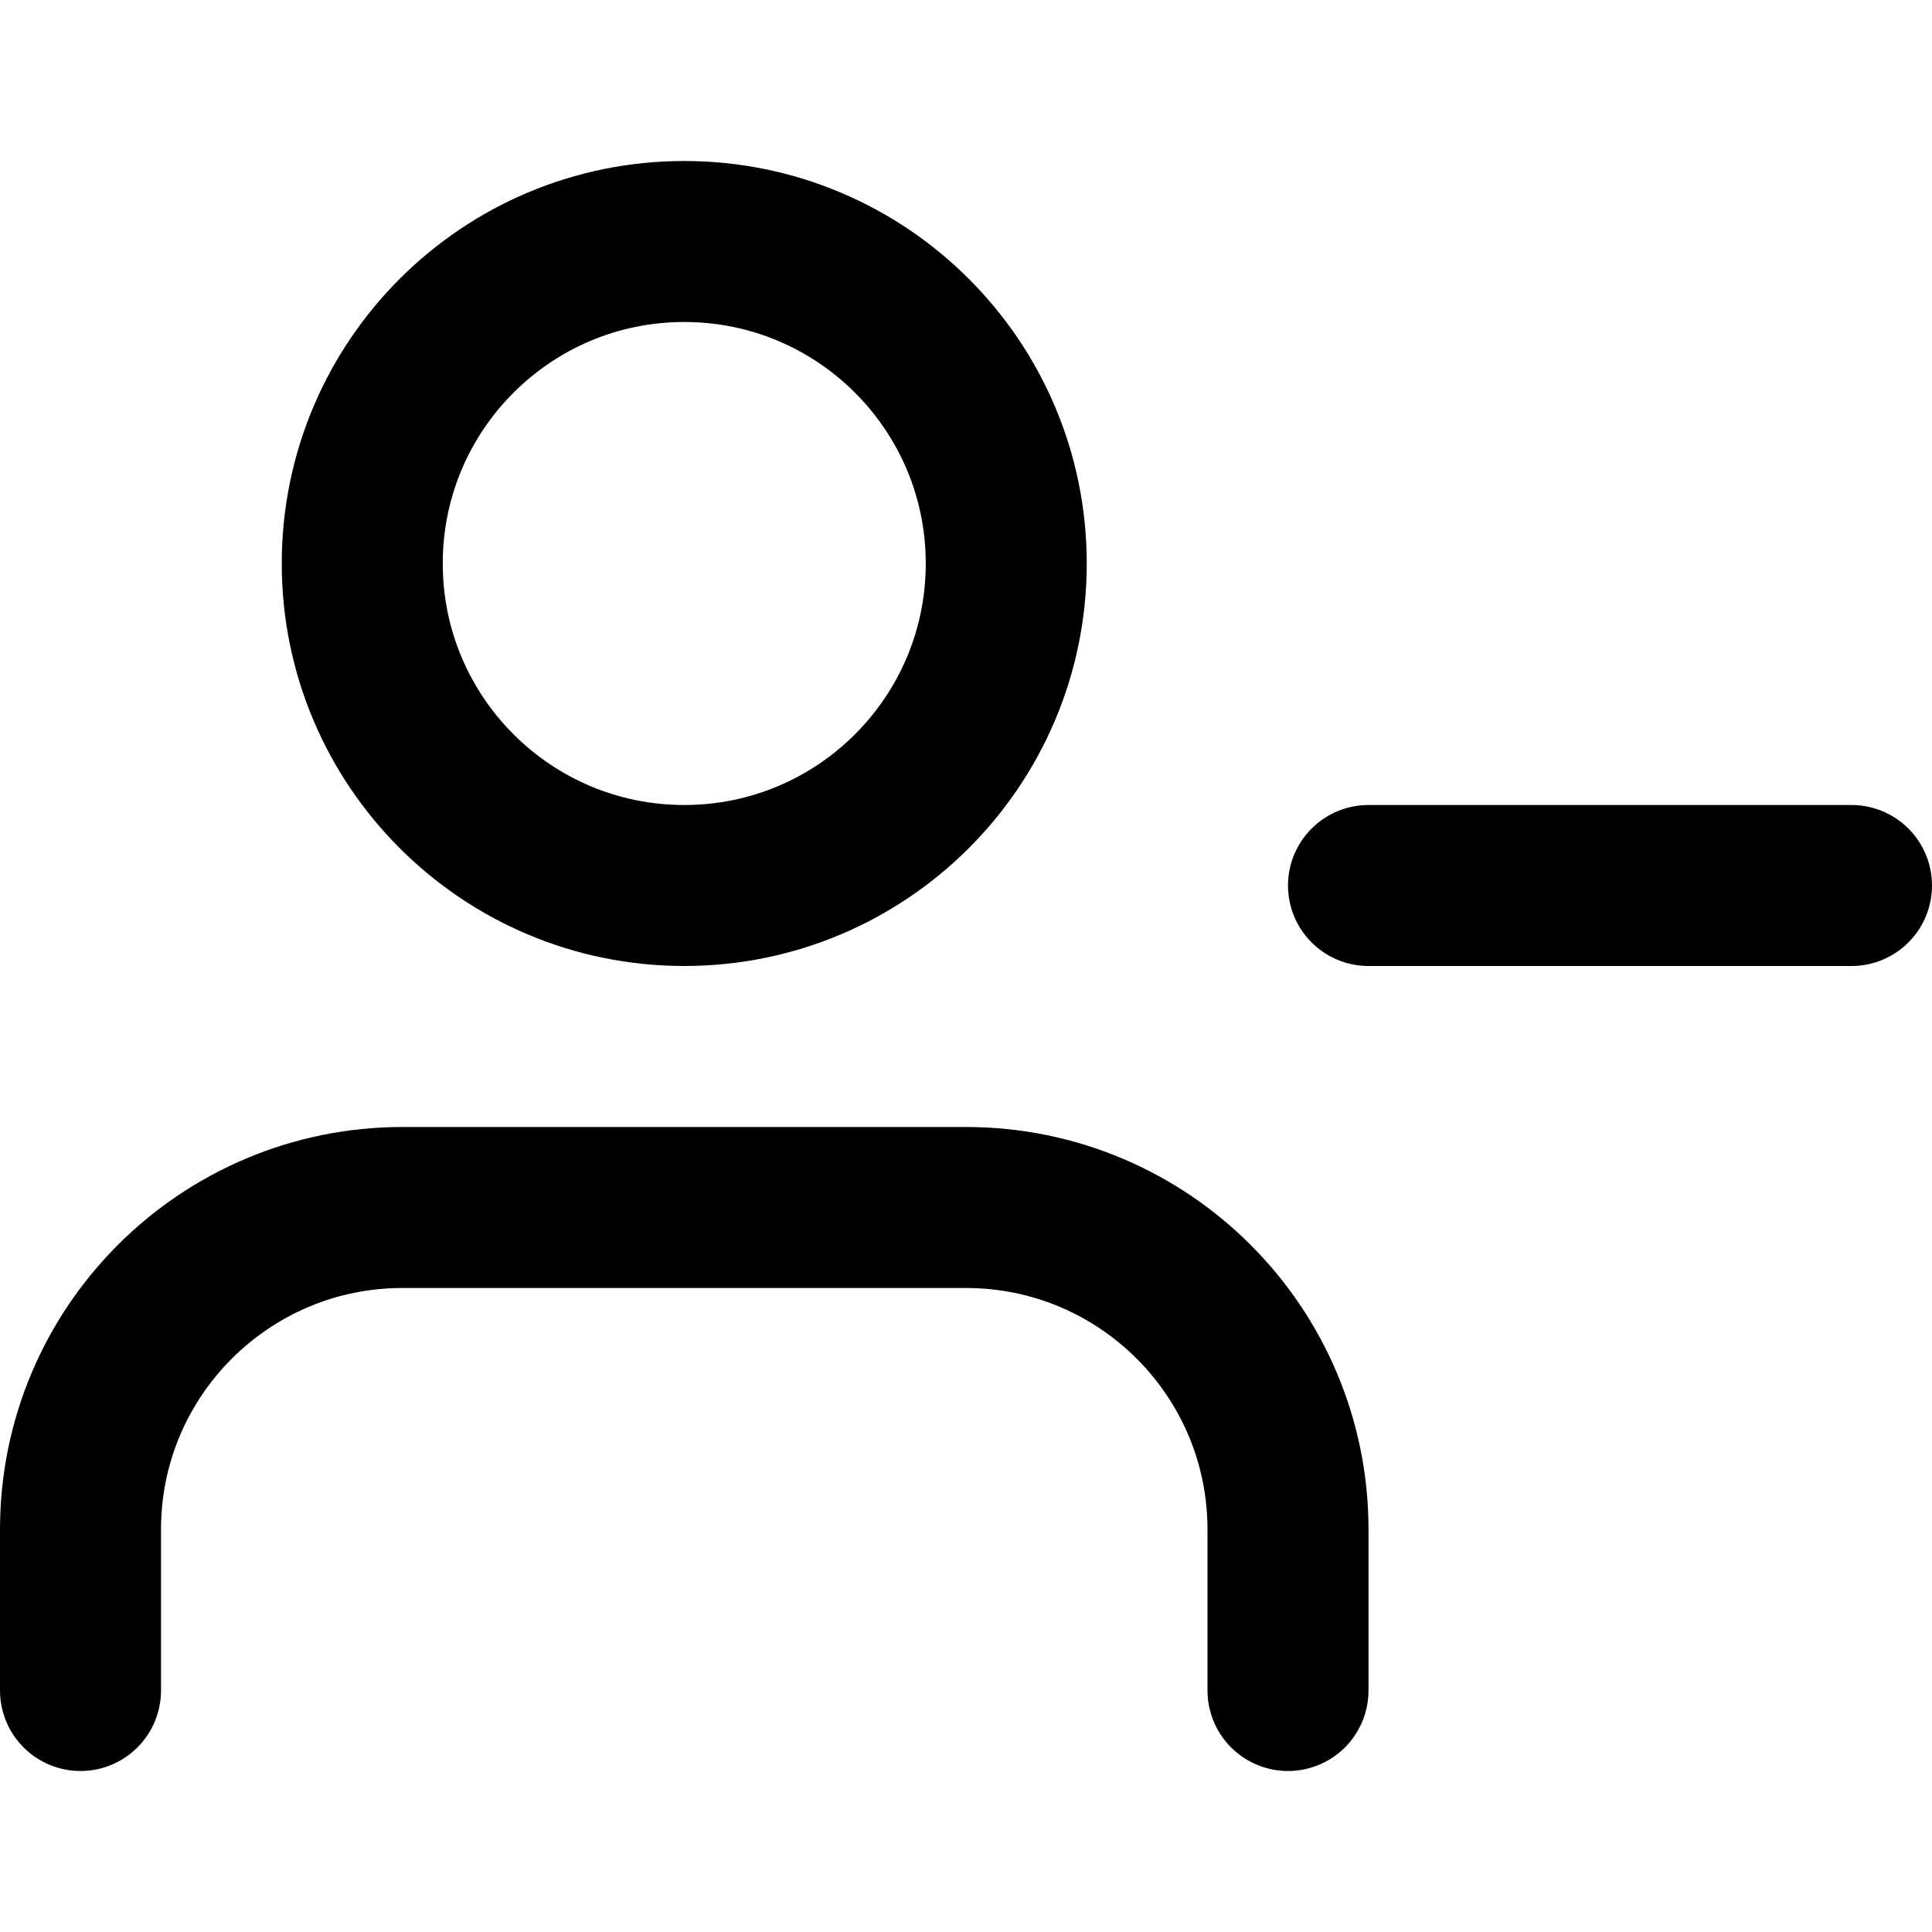
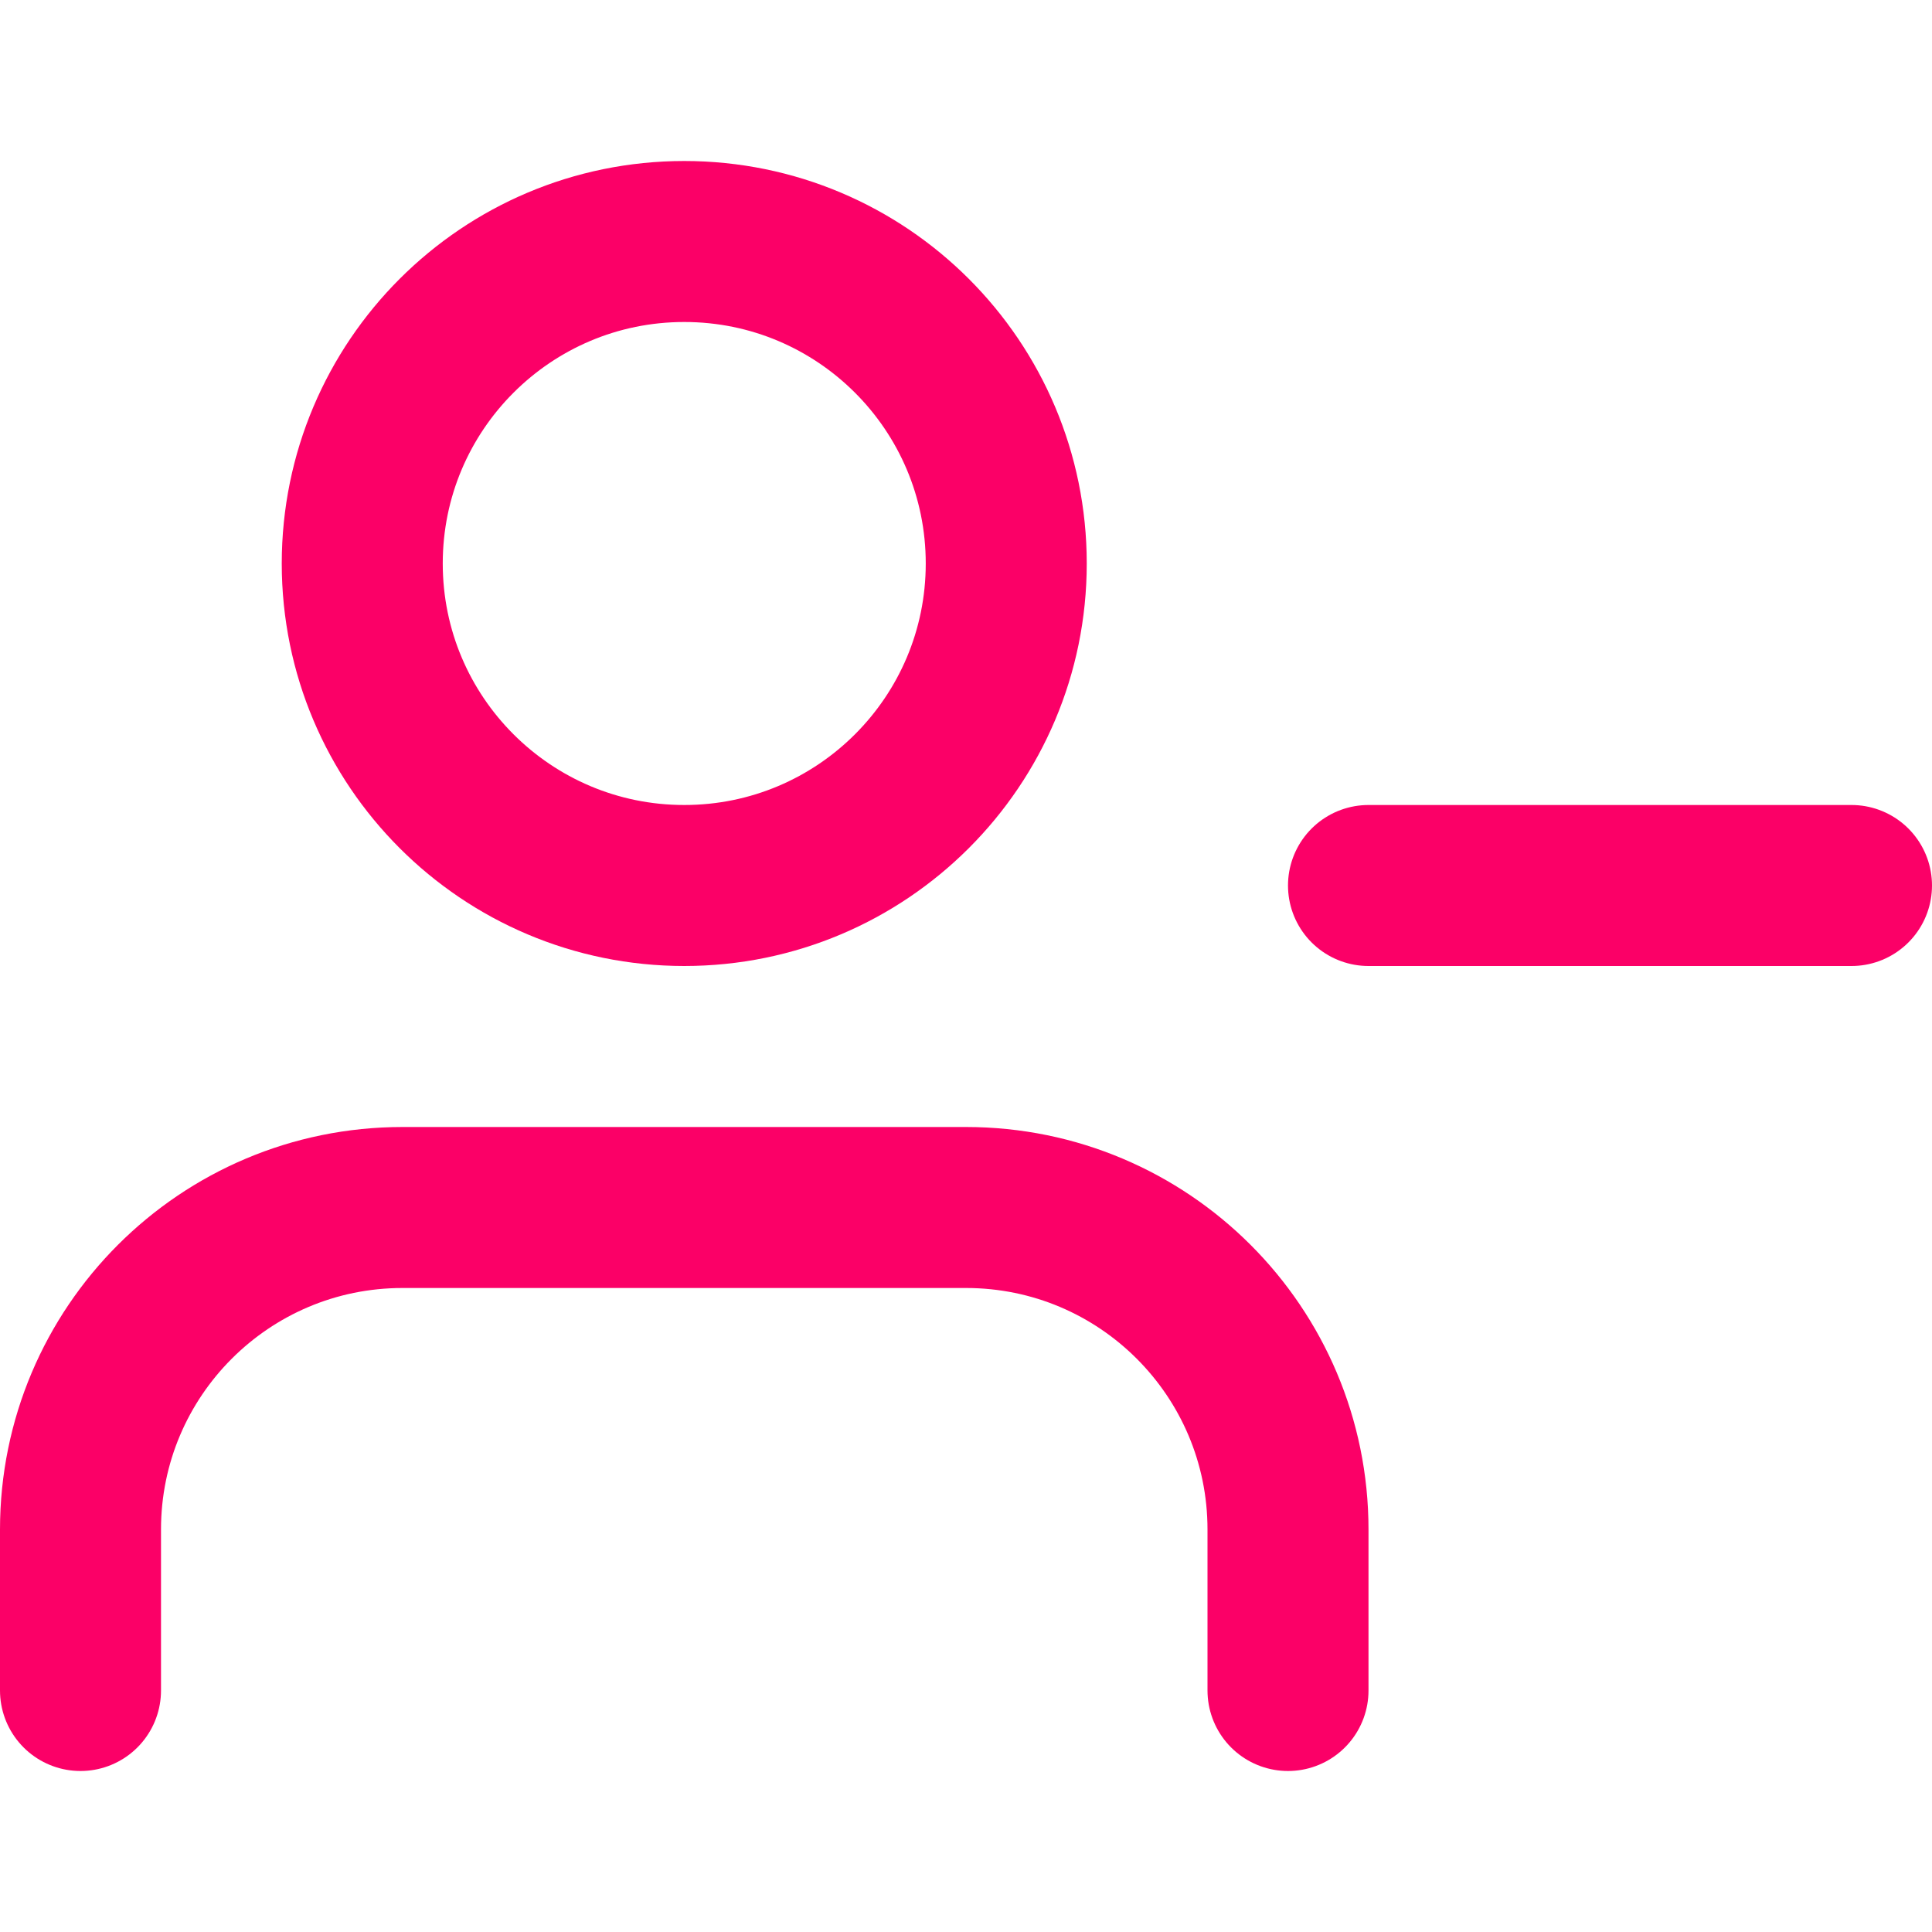
- <svg xmlns="http://www.w3.org/2000/svg" width="24" height="24" viewBox="0 0 24 24" fill="none" stroke="currentColor" stroke-width="2" stroke-linecap="round" stroke-linejoin="round" class="feather feather-user-minus">
+ <svg xmlns="http://www.w3.org/2000/svg" width="24" height="24" viewBox="0 0 24 24" fill="none" stroke="#fb0067" stroke-width="2" stroke-linecap="round" stroke-linejoin="round" class="feather feather-user-minus">
  <path d="M16 21v-2a4 4 0 0 0-4-4H5a4 4 0 0 0-4 4v2" />
  <circle cx="8.5" cy="7" r="4" />
  <line x1="23" y1="11" x2="17" y2="11" />
</svg>
